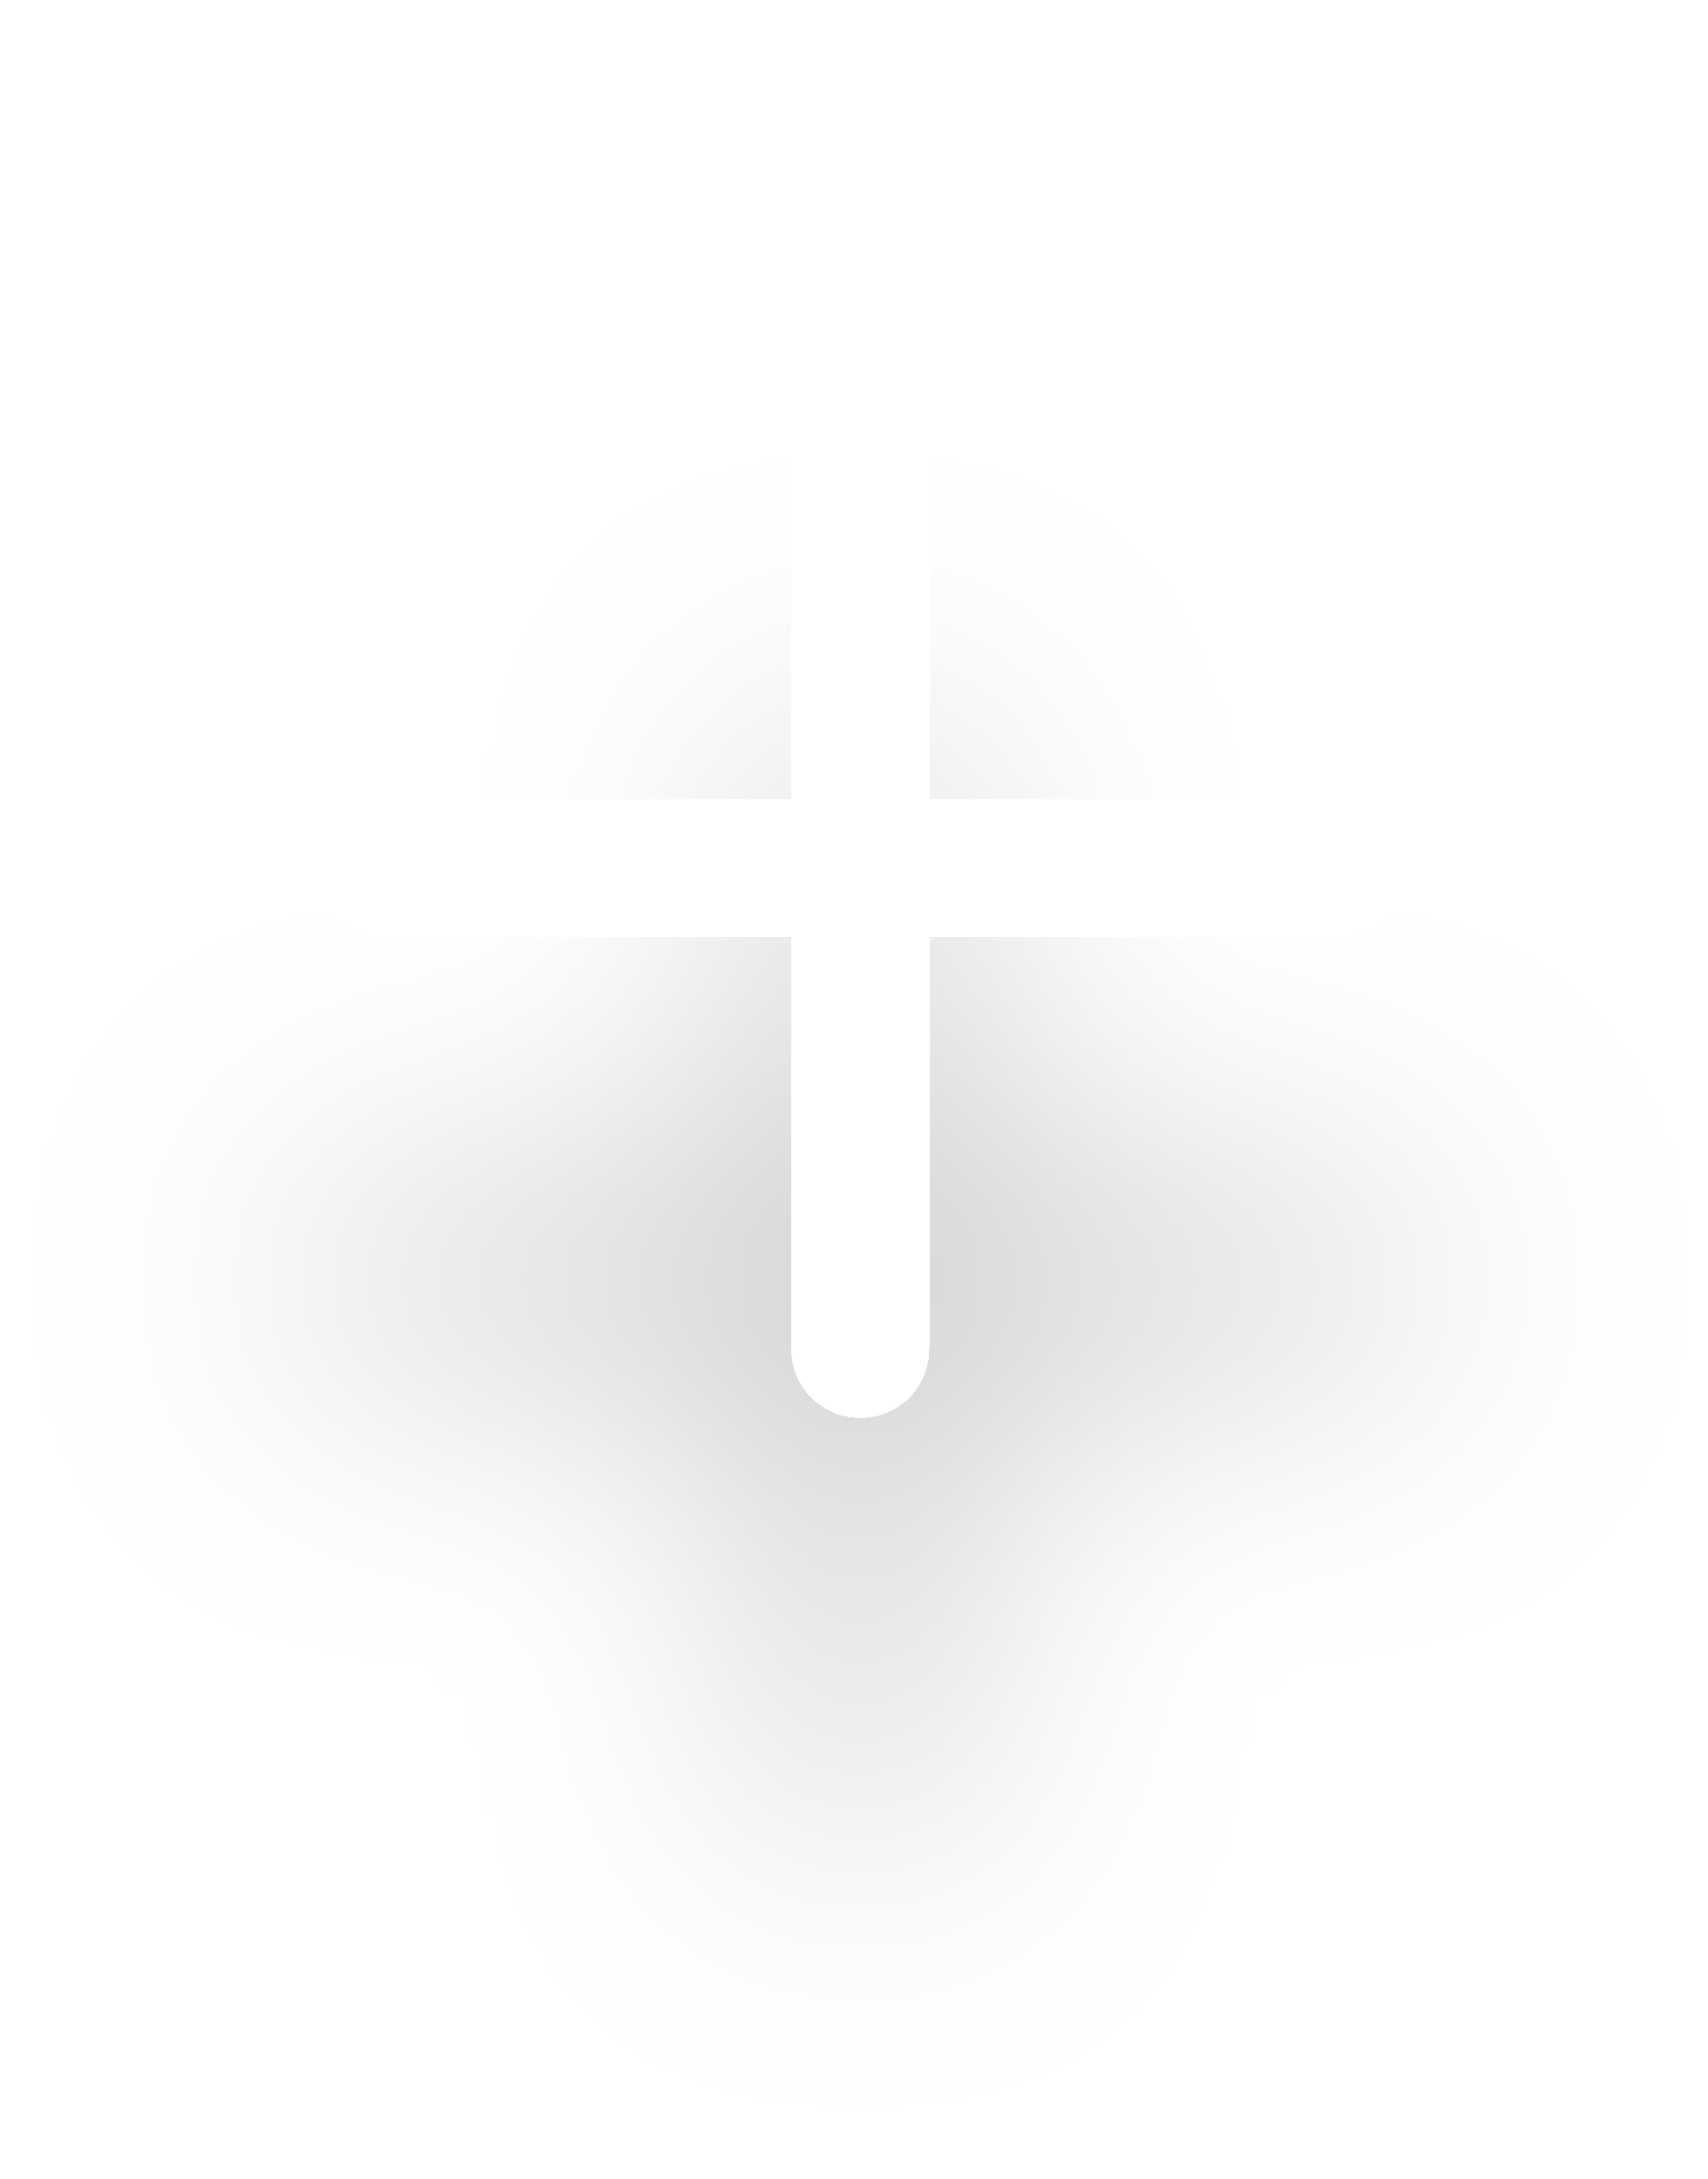
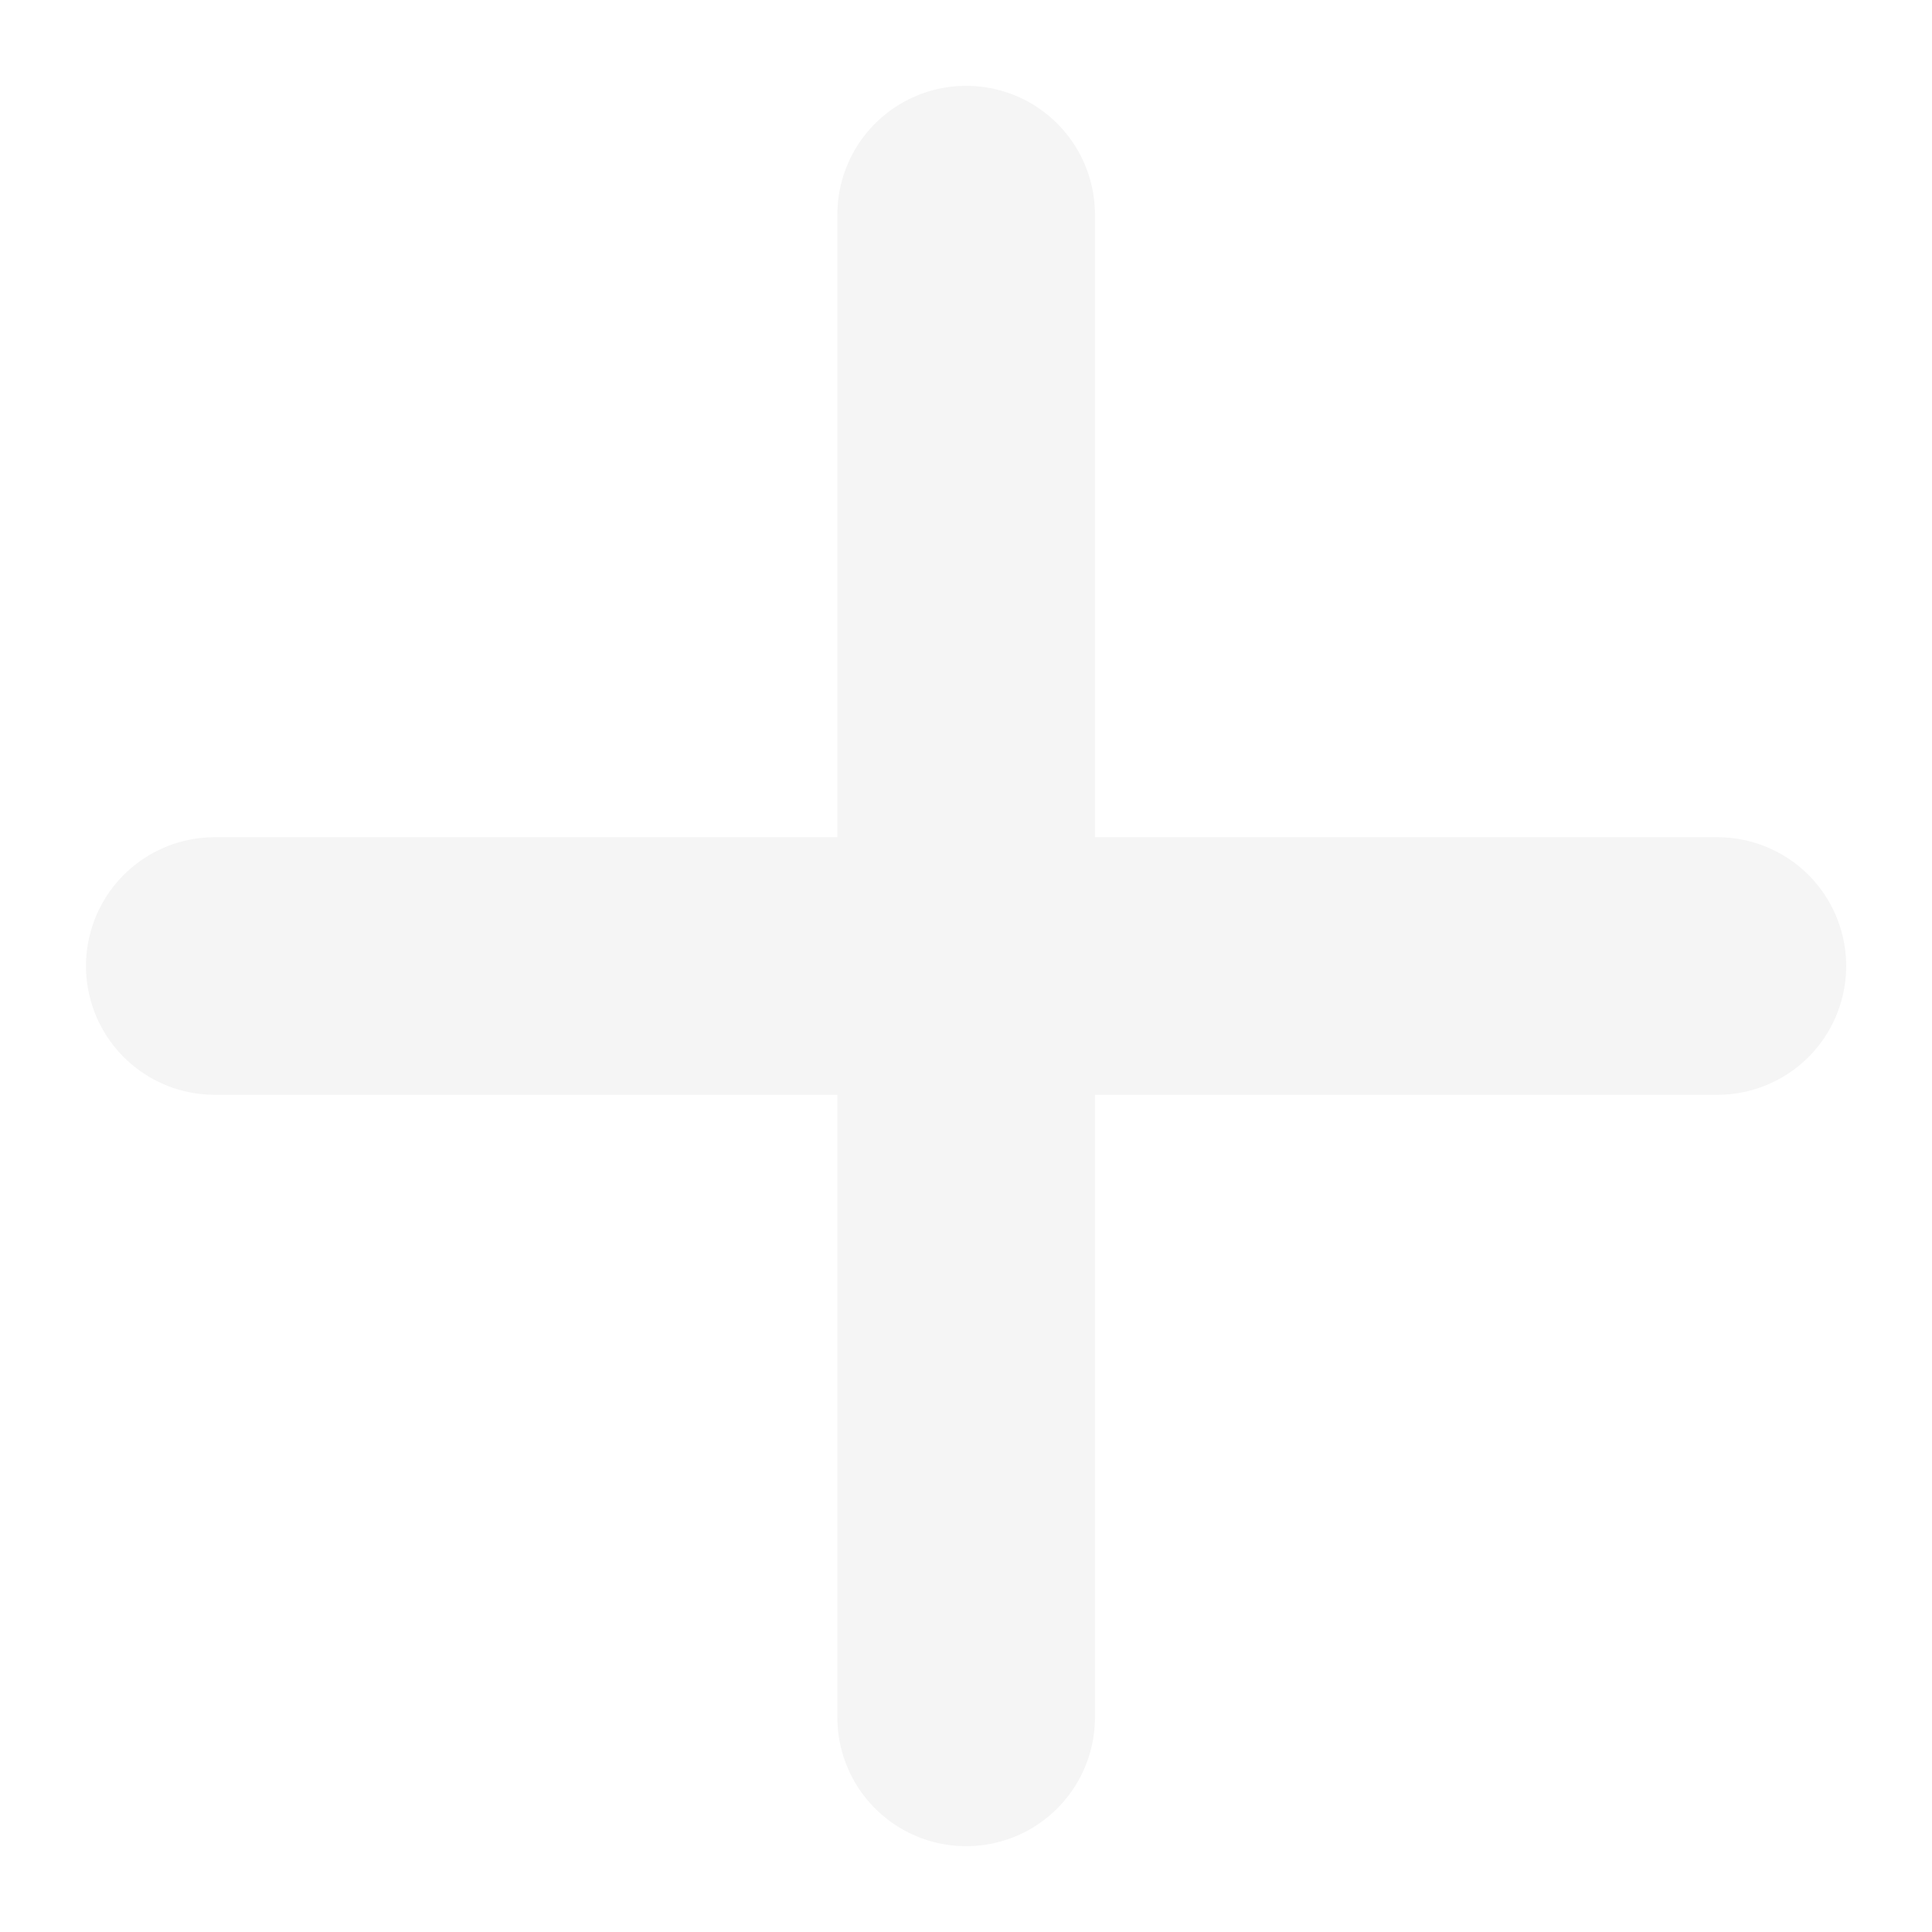
- <svg xmlns="http://www.w3.org/2000/svg" width="29" height="37" viewBox="0 0 29 37" fill="none">
-   <g filter="url(#filter0_d_14_16588)">
-     <path d="M14.611 5.413C14.302 5.413 14.005 5.536 13.787 5.755C13.568 5.973 13.445 6.27 13.445 6.579V13.575H6.449C6.139 13.575 5.843 13.698 5.624 13.917C5.405 14.136 5.282 14.432 5.282 14.742C5.282 15.051 5.405 15.348 5.624 15.566C5.843 15.785 6.139 15.908 6.449 15.908H13.445V22.904C13.445 23.213 13.568 23.51 13.787 23.729C14.005 23.947 14.302 24.07 14.611 24.07C14.92 24.07 15.217 23.947 15.436 23.729C15.654 23.51 15.777 23.213 15.777 22.904V15.908H22.774C23.083 15.908 23.38 15.785 23.598 15.566C23.817 15.348 23.94 15.051 23.94 14.742C23.94 14.432 23.817 14.136 23.598 13.917C23.38 13.698 23.083 13.575 22.774 13.575H15.777V6.579C15.777 6.27 15.654 5.973 15.436 5.755C15.217 5.536 14.92 5.413 14.611 5.413Z" fill="#FFFFFE" />
-   </g>
-   <defs>
-     <filter id="filter0_d_14_16588" x="-4.382" y="0.749" width="37.986" height="39.986" filterUnits="userSpaceOnUse" color-interpolation-filters="sRGB">
-       <feFlood flood-opacity="0" result="BackgroundImageFix" />
-       <feColorMatrix in="SourceAlpha" type="matrix" values="0 0 0 0 0 0 0 0 0 0 0 0 0 0 0 0 0 0 127 0" result="hardAlpha" />
-       <feOffset dy="7" />
-       <feGaussianBlur stdDeviation="2.5" />
-       <feComposite in2="hardAlpha" operator="out" />
-       <feColorMatrix type="matrix" values="0 0 0 0 0 0 0 0 0 0 0 0 0 0 0 0 0 0 0.25 0" />
-       <feBlend mode="normal" in2="BackgroundImageFix" result="effect1_dropShadow_14_16588" />
-       <feBlend mode="normal" in="SourceGraphic" in2="effect1_dropShadow_14_16588" result="shape" />
-     </filter>
-   </defs>
+ <svg xmlns="http://www.w3.org/2000/svg" width="12" height="12" viewBox="0 0 12 12" fill="none">
+   <path d="M6.001 1.333V10.667M1.334 6H10.667" stroke="#F5F5F5" stroke-width="1.6" stroke-linecap="round" stroke-linejoin="round" />
</svg>
